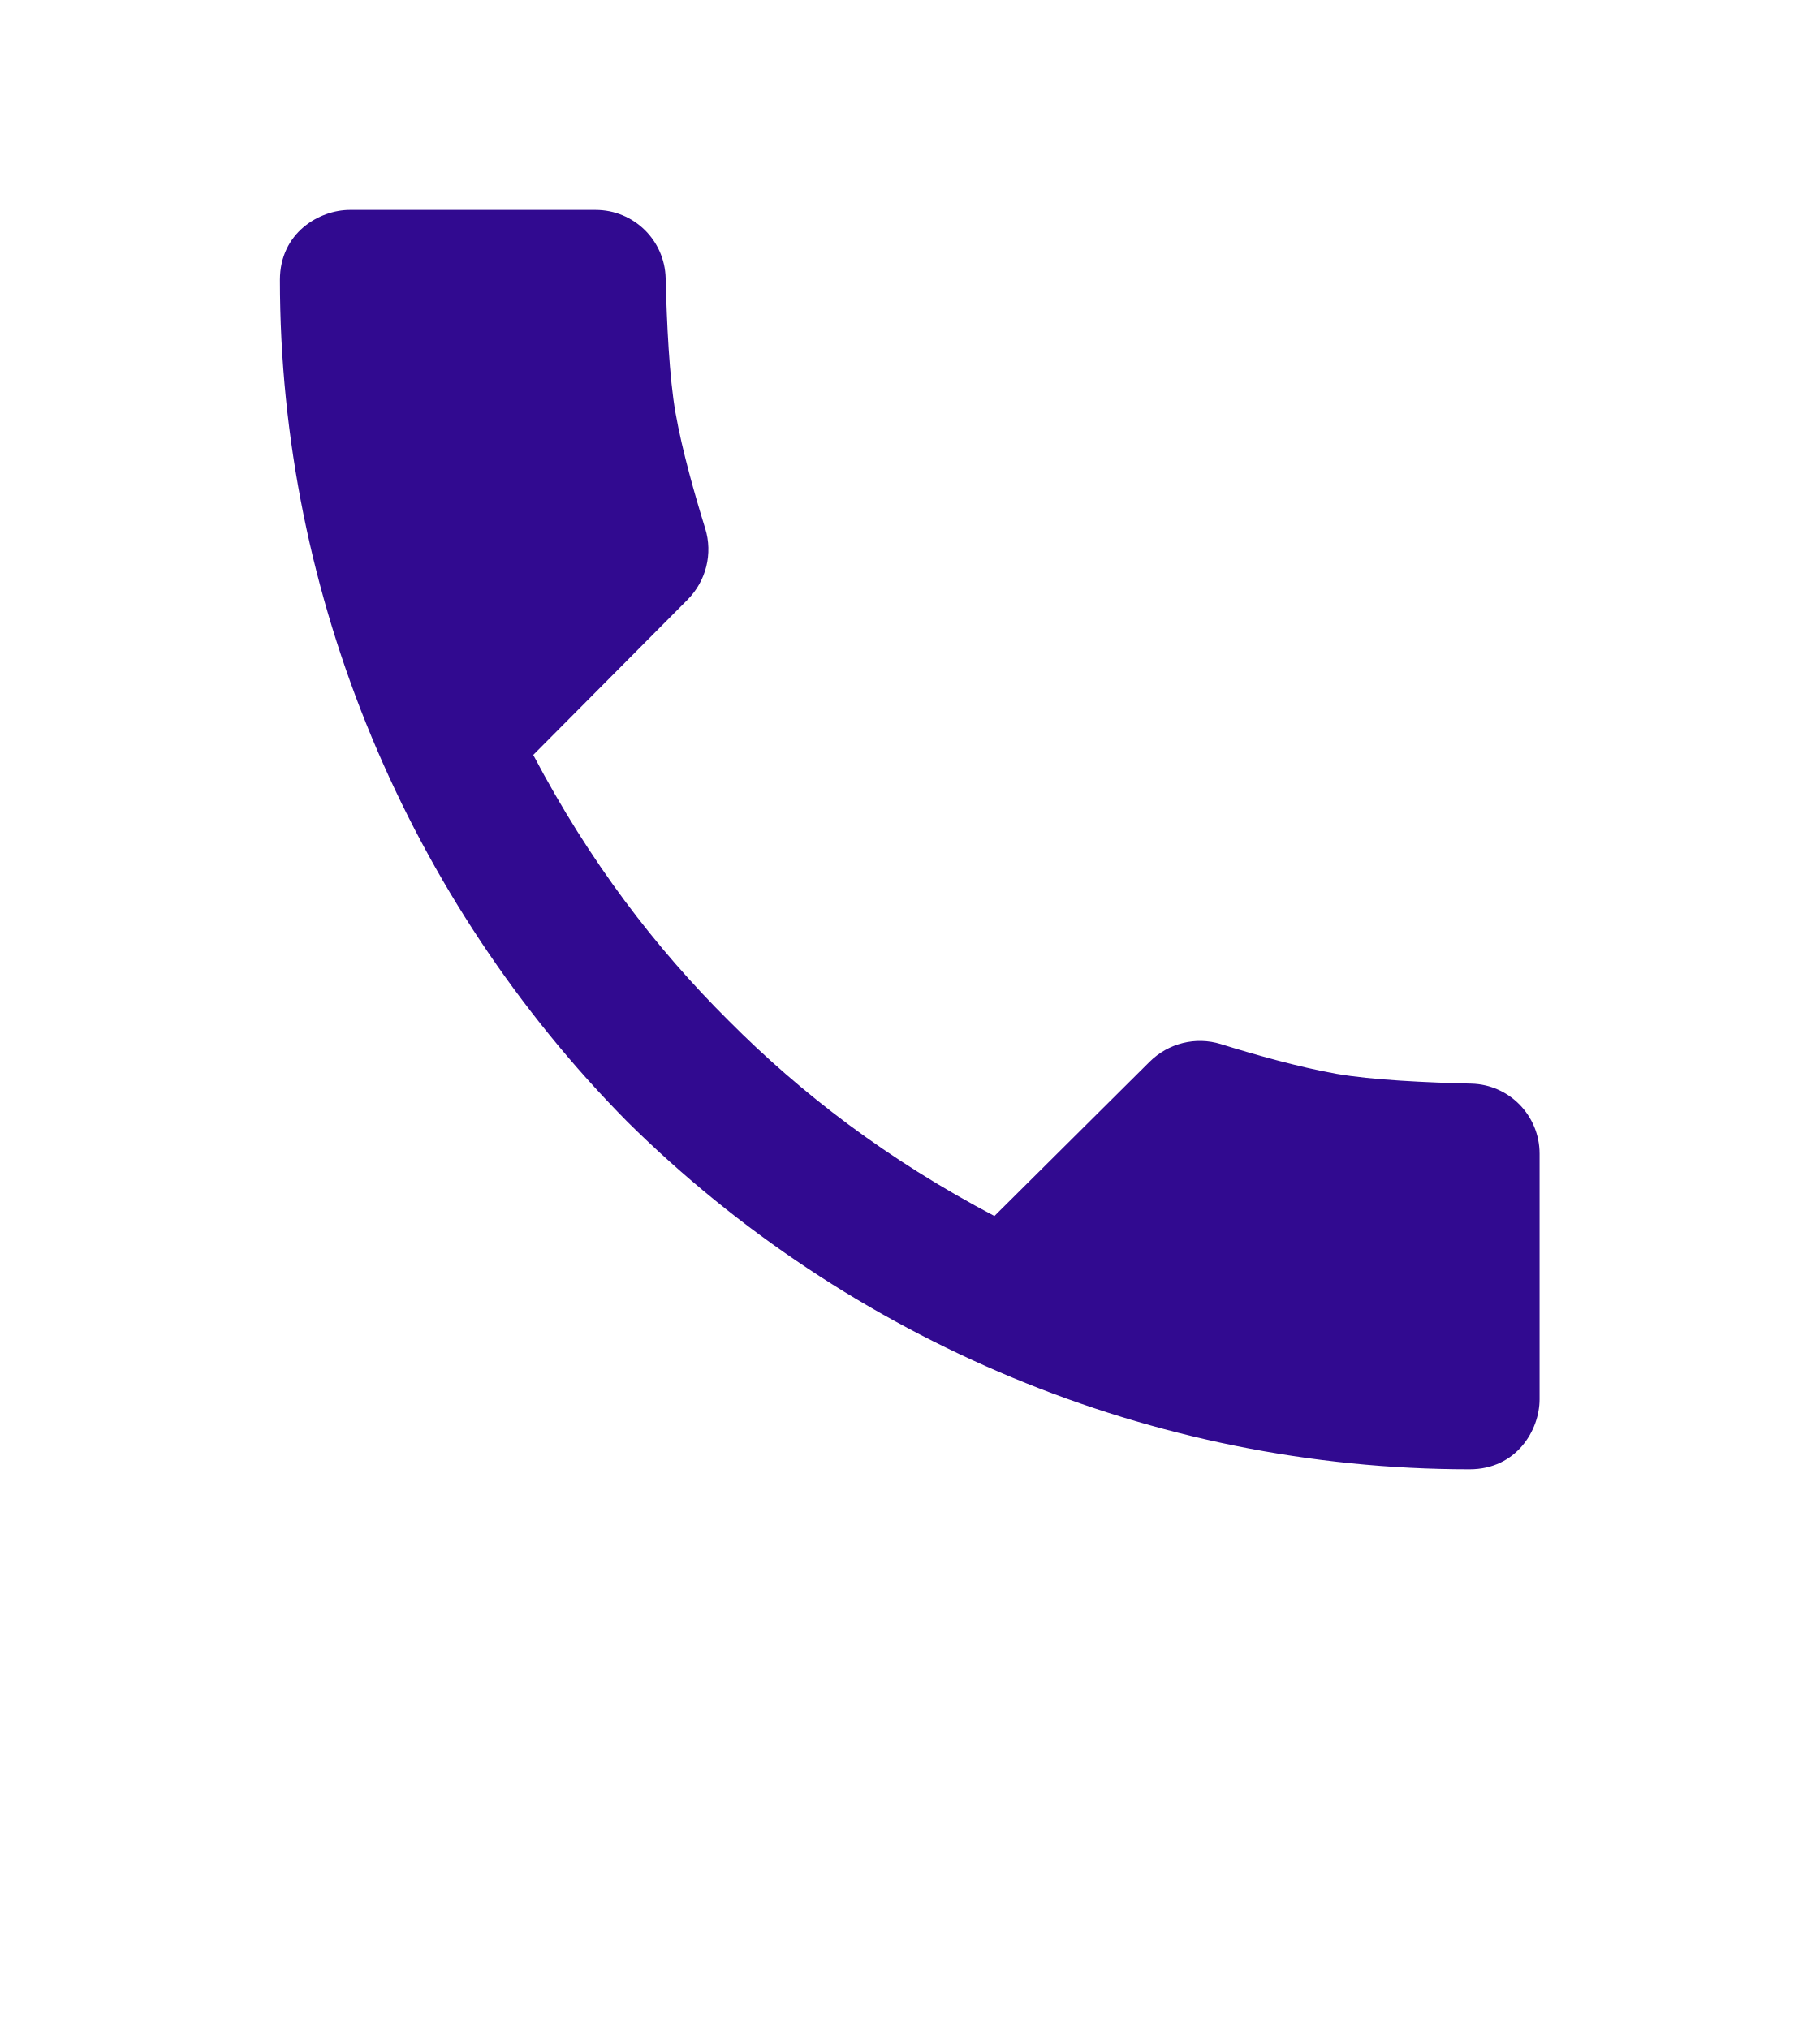
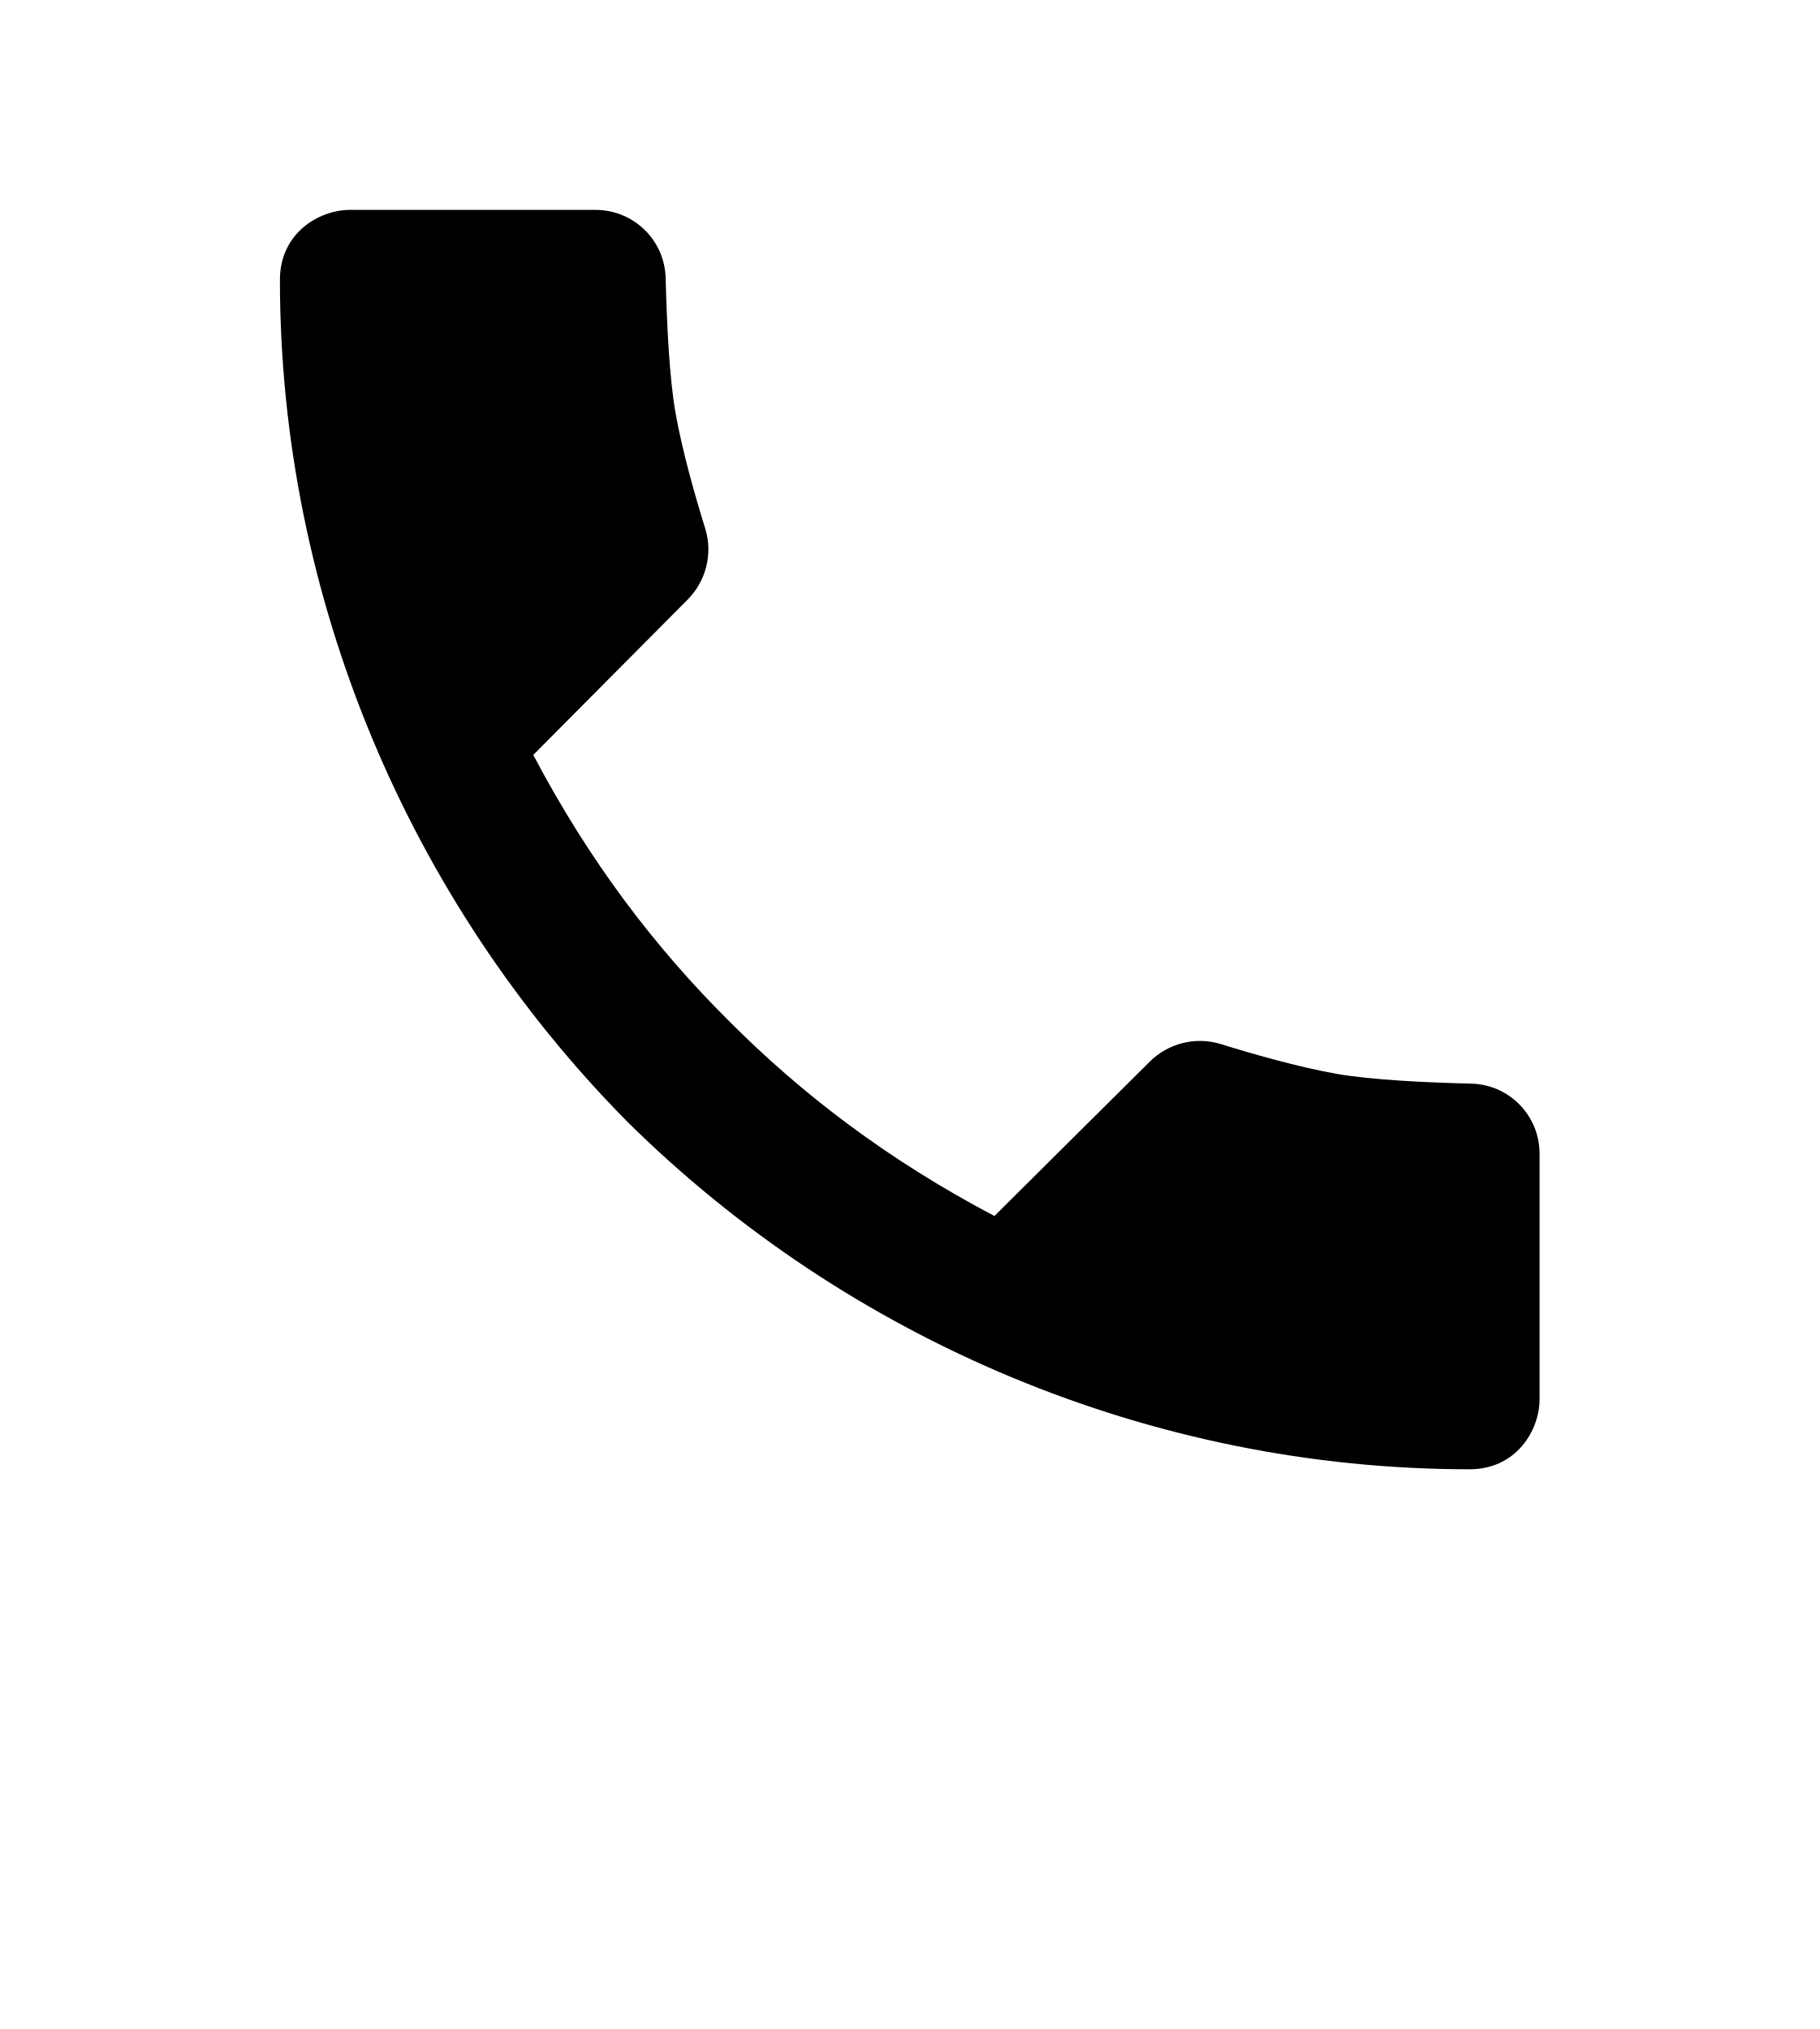
<svg xmlns="http://www.w3.org/2000/svg" width="26" height="29" viewBox="0 0 26 29" fill="none">
-   <path d="M21.023 15.488C20.393 15.473 19.6 15.436 19.099 15.348C18.557 15.252 17.905 15.066 17.446 14.923C17.086 14.811 16.694 14.91 16.427 15.176L14.21 17.38C12.678 16.573 11.451 15.633 10.412 14.588C9.367 13.549 8.427 12.322 7.62 10.79L9.824 8.572C10.09 8.305 10.189 7.913 10.077 7.553C9.935 7.095 9.748 6.443 9.653 5.901C9.564 5.4 9.528 4.607 9.512 3.977C9.499 3.432 9.055 3 8.51 3H5C4.562 3 4 3.328 4 4C4 8.539 5.84 12.874 8.966 16.034C12.126 19.16 16.461 21 21 21C21.672 21 22 20.438 22 20V16.49C22 15.945 21.568 15.501 21.023 15.488Z" fill="#310A90" />
+   <path d="M21.023 15.488C20.393 15.473 19.6 15.436 19.099 15.348C18.557 15.252 17.905 15.066 17.446 14.923C17.086 14.811 16.694 14.91 16.427 15.176L14.21 17.38C12.678 16.573 11.451 15.633 10.412 14.588C9.367 13.549 8.427 12.322 7.62 10.79L9.824 8.572C10.09 8.305 10.189 7.913 10.077 7.553C9.935 7.095 9.748 6.443 9.653 5.901C9.564 5.4 9.528 4.607 9.512 3.977C9.499 3.432 9.055 3 8.51 3H5C4.562 3 4 3.328 4 4C4 8.539 5.84 12.874 8.966 16.034C12.126 19.16 16.461 21 21 21C21.672 21 22 20.438 22 20V16.49C22 15.945 21.568 15.501 21.023 15.488Z" fill="black" />
</svg>
